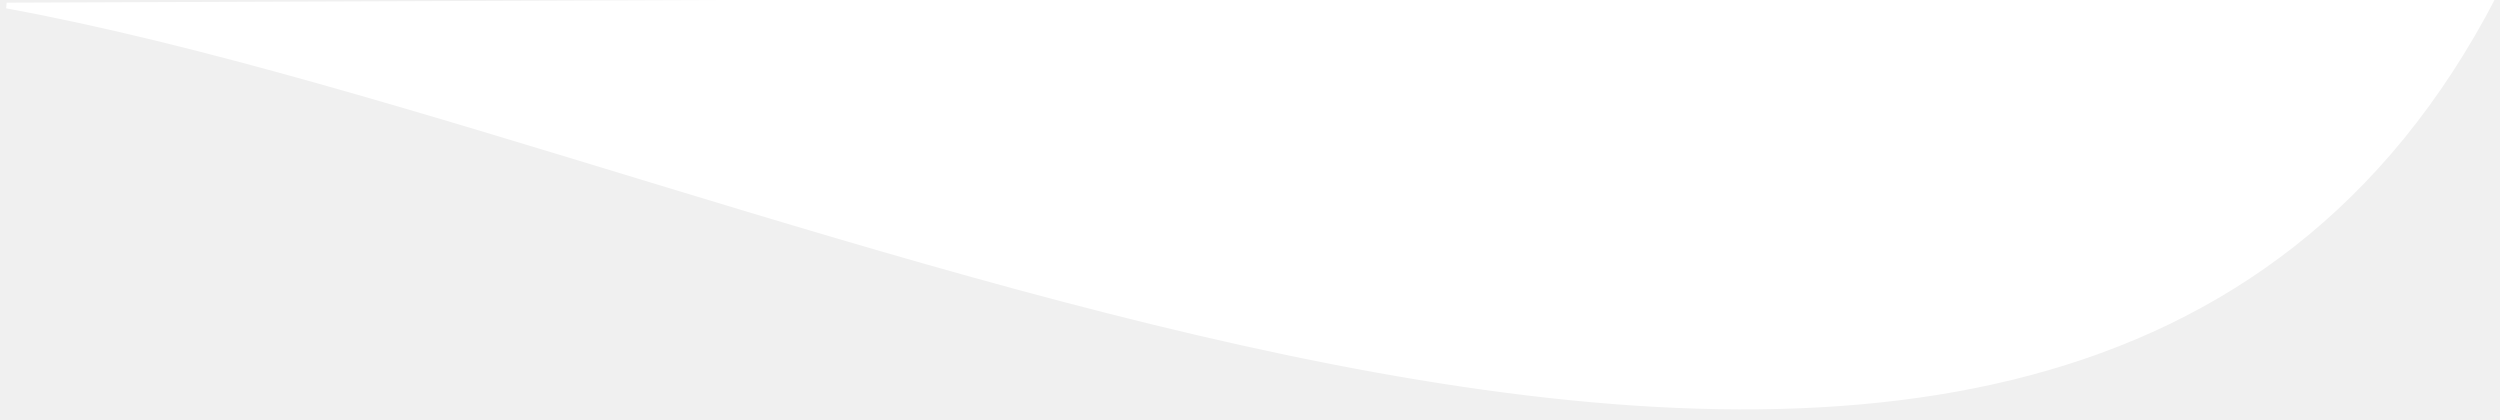
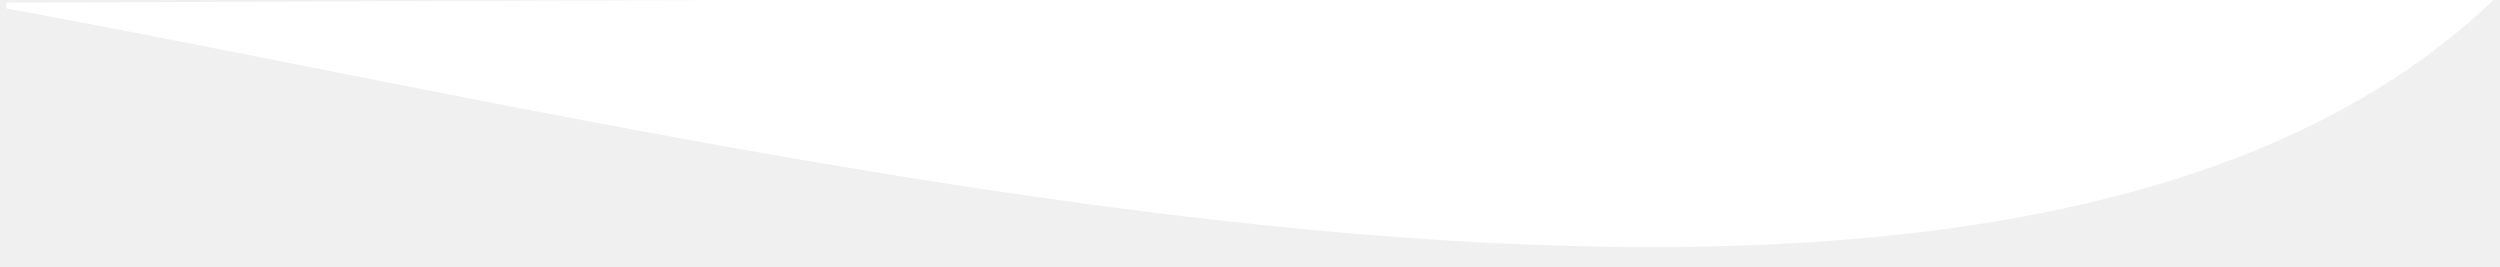
- <svg xmlns="http://www.w3.org/2000/svg" width="656" height="110">
+ <svg xmlns="http://www.w3.org/2000/svg" width="656" height="70">
+   <g>
+     <rect fill="none" id="canvas_background" height="72" width="658" y="-1" x="-1" />
+     <g display="none" overflow="visible" y="0" x="0" height="100%" width="100%" id="canvasGrid">
+       <rect fill="url(#gridpattern)" stroke-width="0" y="0" x="0" height="100%" width="100%" />
+     </g>
+   </g>
  <g>
    <path id="svg_4" d="m317.5,220.45" opacity="0.5" fill-opacity="null" stroke-opacity="null" stroke-width="1.5" stroke="#000" fill="#fff" />
-     <path id="svg_6" d="m1.75,1.45c202.5,37.183 538,218.367 652.5,-2.45l-652.5,2.45z" fill-opacity="null" stroke-width="1.5" stroke="#ffffff" fill="#fff" />
+     <path id="svg_6" d="m1.75,1.45c202.5,37.183 524,121.367 652.5,-2.45l-652.5,2.45z" fill-opacity="null" stroke-width="1.5" stroke="#ffffff" fill="#fff" />
  </g>
</svg>
